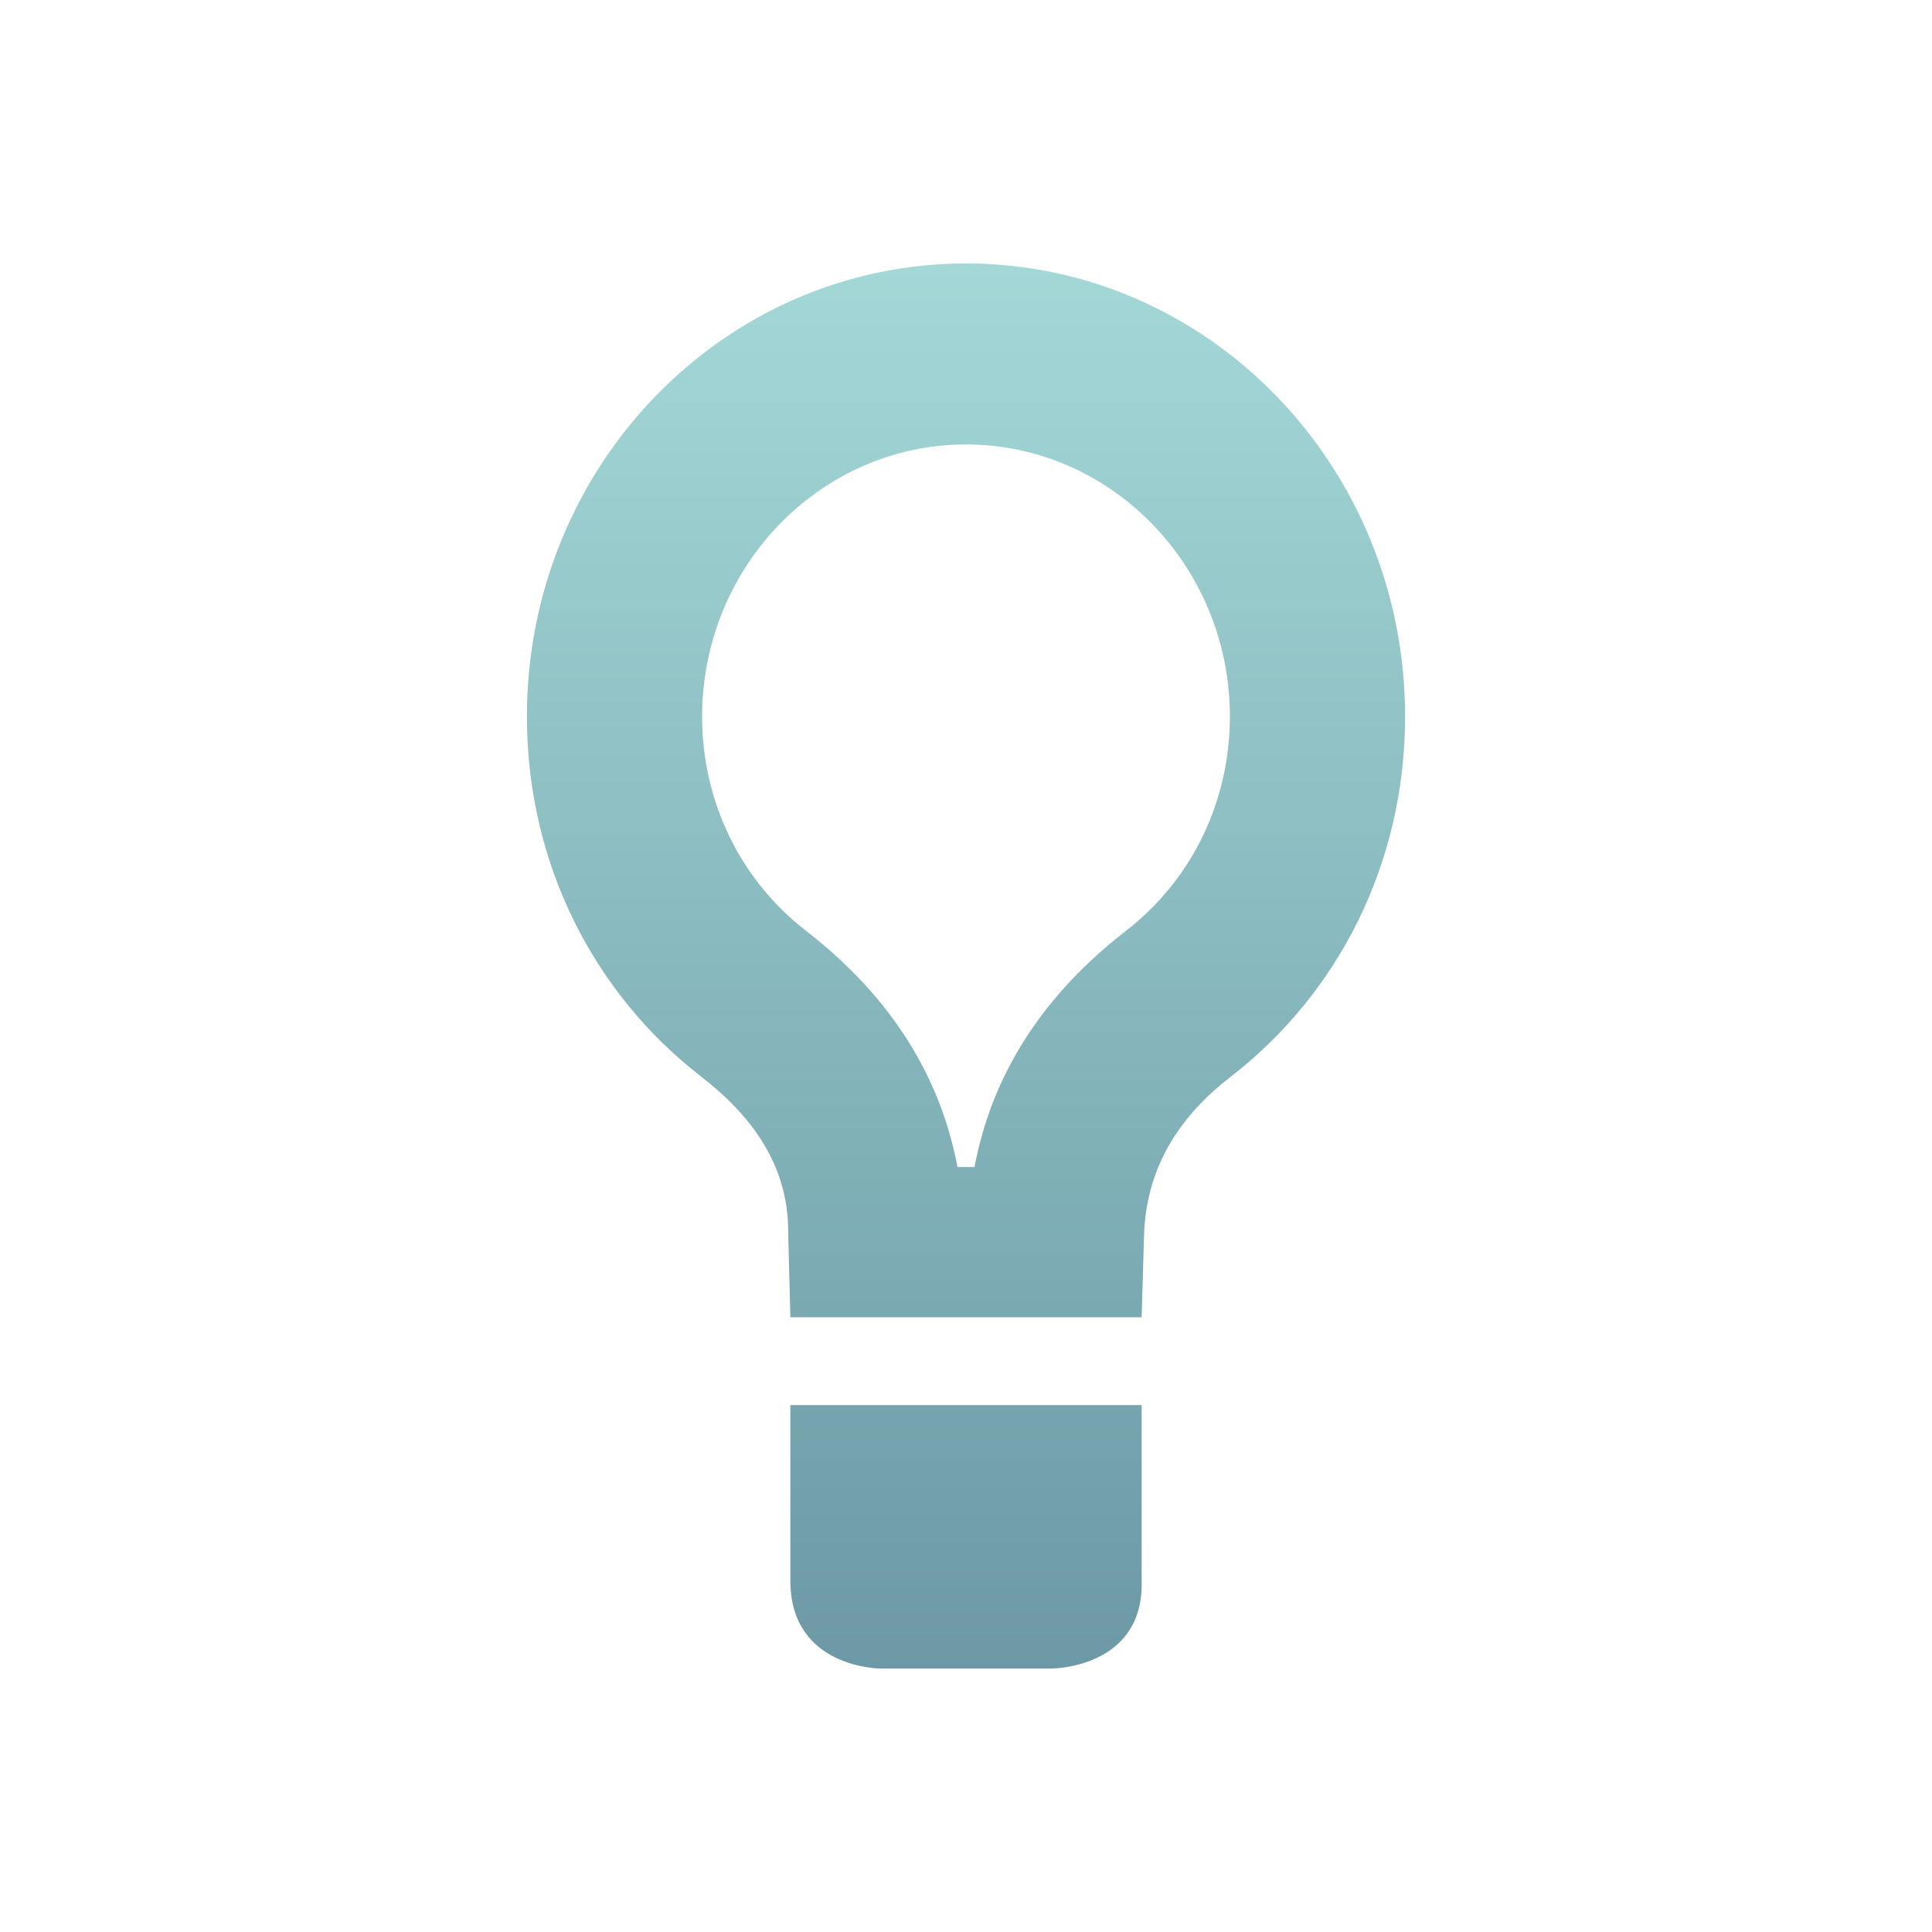
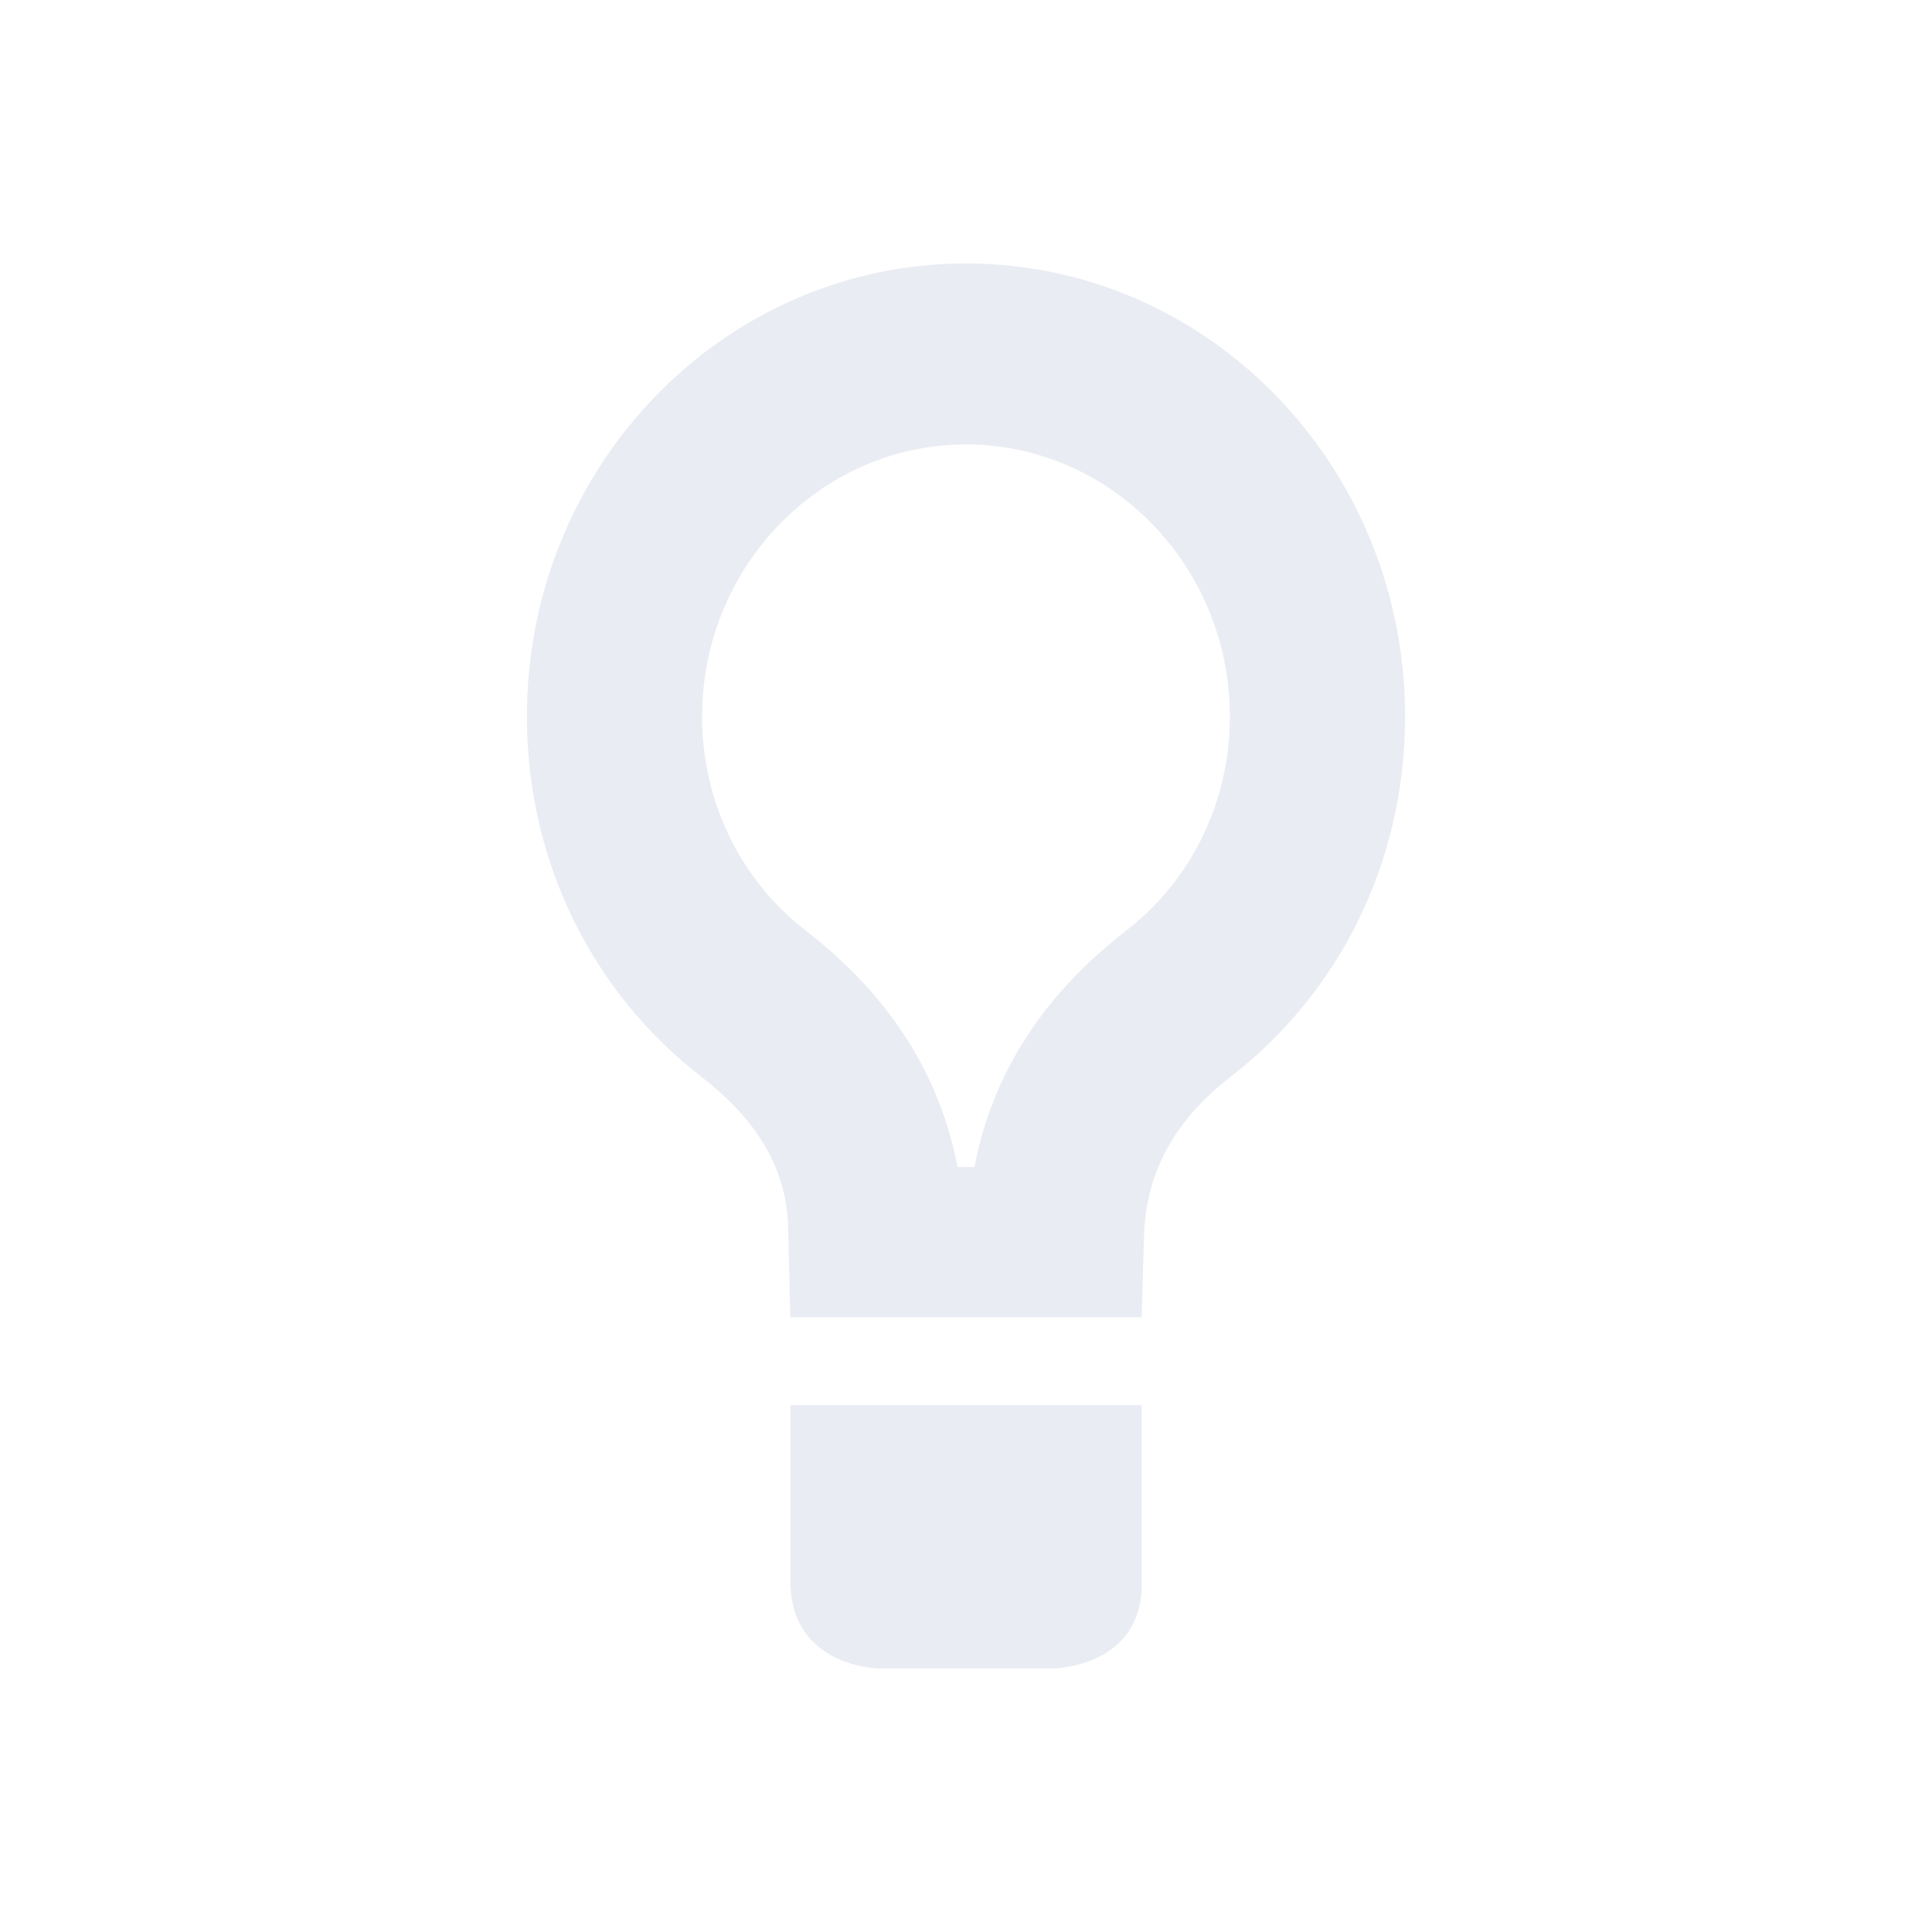
<svg xmlns="http://www.w3.org/2000/svg" width="22" height="22" version="1.1">
  <defs>
    <style id="current-color-scheme" type="text/css">
   .ColorScheme-Text { color: #e9ecf2; } .ColorScheme-Highlight { color: #1AD6AB; }
  </style>
    <linearGradient id="arrongin" x1="0%" x2="0%" y1="0%" y2="100%">
-       <stop offset="0%" stop-color="#dd9b44" />
-       <stop offset="100%" stop-color="#ad6c16" />
+       <stop offset="0%" stop-color="#dd9b44" stop-opacity="1" />
+       <stop offset="100%" stop-color="#ad6c16" stop-opacity="1" />
    </linearGradient>
    <linearGradient id="aurora" x1="0%" x2="0%" y1="0%" y2="100%">
-       <stop offset="0%" stop-color="#09D4DF" />
-       <stop offset="100%" stop-color="#9269F4" />
+       <stop offset="0%" stop-color="#09D4DF" stop-opacity="1" />
+       <stop offset="100%" stop-color="#9269F4" stop-opacity="1" />
    </linearGradient>
    <linearGradient id="cyberblue" x1="0%" x2="0%" y1="0%" y2="100%">
-       <stop offset="0%" stop-color="#07B3FF" />
-       <stop offset="100%" stop-color="#007DE8" />
+       <stop offset="0%" stop-color="#07B3FF" stop-opacity="1" />
+       <stop offset="100%" stop-color="#007DE8" stop-opacity="1" />
    </linearGradient>
    <linearGradient id="cyberneon" x1="0%" x2="0%" y1="0%" y2="100%">
-       <stop offset="0%" stop-color="#0abdc6" />
-       <stop offset="100%" stop-color="#ea00d9" />
+       <stop offset="0%" stop-color="#0abdc6" stop-opacity="1" />
+       <stop offset="100%" stop-color="#ea00d9" stop-opacity="1" />
    </linearGradient>
    <linearGradient id="fitdance" x1="0%" x2="0%" y1="0%" y2="100%">
-       <stop offset="0%" stop-color="#1AD6AB" />
-       <stop offset="100%" stop-color="#329DB6" />
+       <stop offset="0%" stop-color="#1AD6AB" stop-opacity="1" />
+       <stop offset="100%" stop-color="#329DB6" stop-opacity="1" />
    </linearGradient>
    <linearGradient id="oomox" x1="0%" x2="0%" y1="0%" y2="100%">
-       <stop offset="0%" stop-color="#a4d8d7" />
-       <stop offset="100%" stop-color="#6c99a5" />
+       <stop offset="0%" stop-color="#a4d8d7" stop-opacity="1" />
+       <stop offset="100%" stop-color="#6c99a5" stop-opacity="1" />
    </linearGradient>
    <linearGradient id="rainblue" x1="0%" x2="0%" y1="0%" y2="100%">
-       <stop offset="0%" stop-color="#00F260" />
-       <stop offset="100%" stop-color="#0575E6" />
+       <stop offset="0%" stop-color="#00F260" stop-opacity="1" />
+       <stop offset="100%" stop-color="#0575E6" stop-opacity="1" />
    </linearGradient>
    <linearGradient id="redcarbon" x1="0%" x2="0%" y1="0%" y2="100%">
-       <stop offset="0%" stop-color="#FF6D57" />
-       <stop offset="50%" stop-color="#FF5160" />
-       <stop offset="100%" stop-color="#F50F22" />
+       <stop offset="0%" stop-color="#FF6D57" stop-opacity="1" />
+       <stop offset="50%" stop-color="#FF5160" stop-opacity="1" />
+       <stop offset="100%" stop-color="#F50F22" stop-opacity="1" />
    </linearGradient>
    <linearGradient id="sunrise" x1="0%" x2="0%" y1="0%" y2="100%">
-       <stop offset="0%" stop-color="#FF8501" />
-       <stop offset="100%" stop-color="#FFCB01" />
+       <stop offset="0%" stop-color="#FF8501" stop-opacity="1" />
+       <stop offset="100%" stop-color="#FFCB01" stop-opacity="1" />
    </linearGradient>
    <linearGradient id="telinkrin" x1="0%" x2="0%" y1="0%" y2="100%">
-       <stop offset="0%" stop-color="#b2ced6" />
-       <stop offset="100%" stop-color="#6da5b7" />
+       <stop offset="0%" stop-color="#b2ced6" stop-opacity="1" />
+       <stop offset="100%" stop-color="#6da5b7" stop-opacity="1" />
    </linearGradient>
    <linearGradient id="60spsycho" x1="0%" x2="0%" y1="0%" y2="100%">
-       <stop offset="0%" stop-color="#df5940" />
-       <stop offset="25%" stop-color="#d8d15f" />
-       <stop offset="50%" stop-color="#e9882a" />
-       <stop offset="100%" stop-color="#279362" />
+       <stop offset="0%" stop-color="#df5940" stop-opacity="1" />
+       <stop offset="25%" stop-color="#d8d15f" stop-opacity="1" />
+       <stop offset="50%" stop-color="#e9882a" stop-opacity="1" />
+       <stop offset="100%" stop-color="#279362" stop-opacity="1" />
    </linearGradient>
    <linearGradient id="90ssummer" x1="0%" x2="0%" y1="0%" y2="100%">
-       <stop offset="0%" stop-color="#f618c7" />
-       <stop offset="20%" stop-color="#94ffab" />
-       <stop offset="50%" stop-color="#fbfd54" />
-       <stop offset="100%" stop-color="#0f83ae" />
+       <stop offset="0%" stop-color="#f618c7" stop-opacity="1" />
+       <stop offset="20%" stop-color="#94ffab" stop-opacity="1" />
+       <stop offset="50%" stop-color="#fbfd54" stop-opacity="1" />
+       <stop offset="100%" stop-color="#0f83ae" stop-opacity="1" />
    </linearGradient>
  </defs>
  <g transform="matrix(1,0,0,1,3,3)">
-     <path fill="url(#oomox)" class="ColorScheme-Text" d="M 8,0 C 5.238,0 3,2.31 3,5.16 3,6.84 3.769,8.32 4.985,9.26 5.54,9.69 5.975,10.25 5.975,11.02 L 6,12 H 10 L 10.029,11.02 C 10.068,10.25 10.46,9.69 11.015,9.26 12.231,8.32 13,6.84 13,5.16 13,2.31 10.762,0 8,0 Z M 8,2.061 C 9.653,2.061 11.005,3.45 11.005,5.16 11.005,6.13 10.567,7.029 9.809,7.609 8.68,8.489 8.252,9.469 8.097,10.289 H 7.903 C 7.747,9.469 7.32,8.489 6.191,7.609 5.433,7.029 4.995,6.13 4.995,5.16 4.995,3.45 6.346,2.061 8,2.061 Z M 6,13 V 15 C 6,16 7.027,16 7.027,16 H 8.973 C 8.973,16 10.029,16 10,15 V 13 Z" />
+     <path class="ColorScheme-Text" d="M 8,0 C 5.238,0 3,2.31 3,5.16 3,6.84 3.769,8.32 4.985,9.26 5.54,9.69 5.975,10.25 5.975,11.02 L 6,12 H 10 L 10.029,11.02 C 10.068,10.25 10.46,9.69 11.015,9.26 12.231,8.32 13,6.84 13,5.16 13,2.31 10.762,0 8,0 Z M 8,2.061 C 9.653,2.061 11.005,3.45 11.005,5.16 11.005,6.13 10.567,7.029 9.809,7.609 8.68,8.489 8.252,9.469 8.097,10.289 H 7.903 C 7.747,9.469 7.32,8.489 6.191,7.609 5.433,7.029 4.995,6.13 4.995,5.16 4.995,3.45 6.346,2.061 8,2.061 Z M 6,13 V 15 C 6,16 7.027,16 7.027,16 H 8.973 C 8.973,16 10.029,16 10,15 V 13 Z" fill="currentColor" />
  </g>
</svg>
